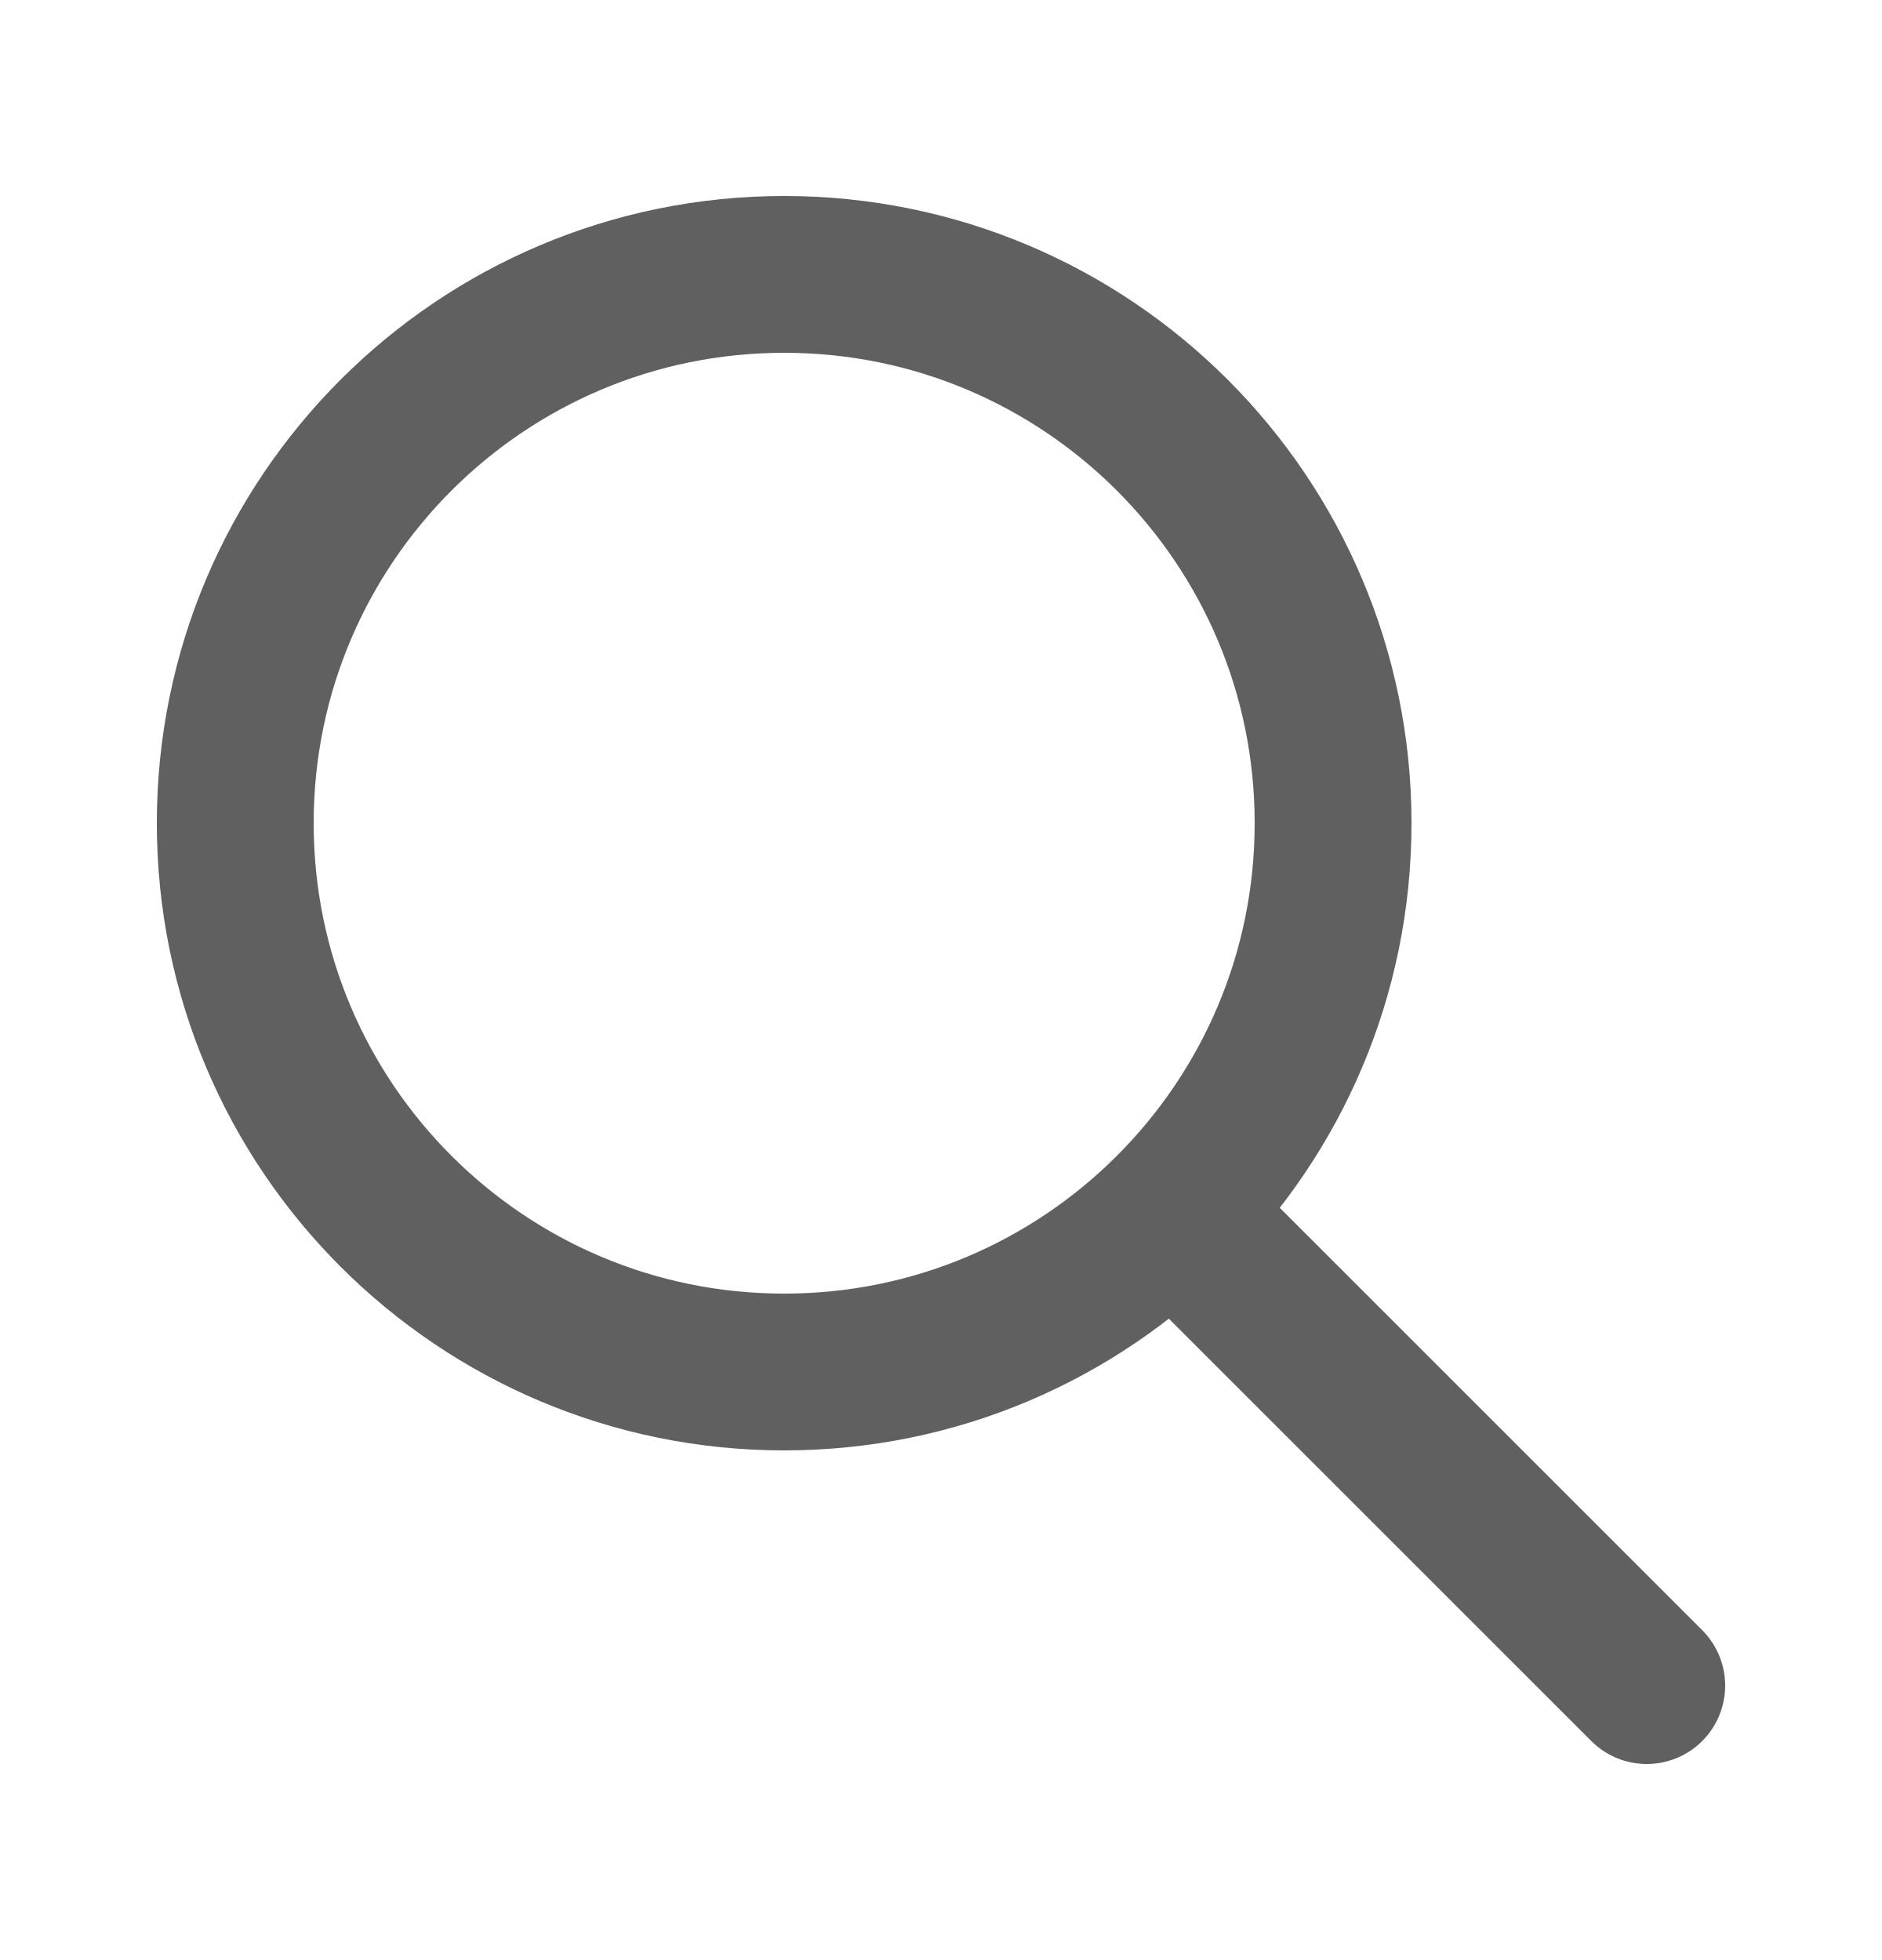
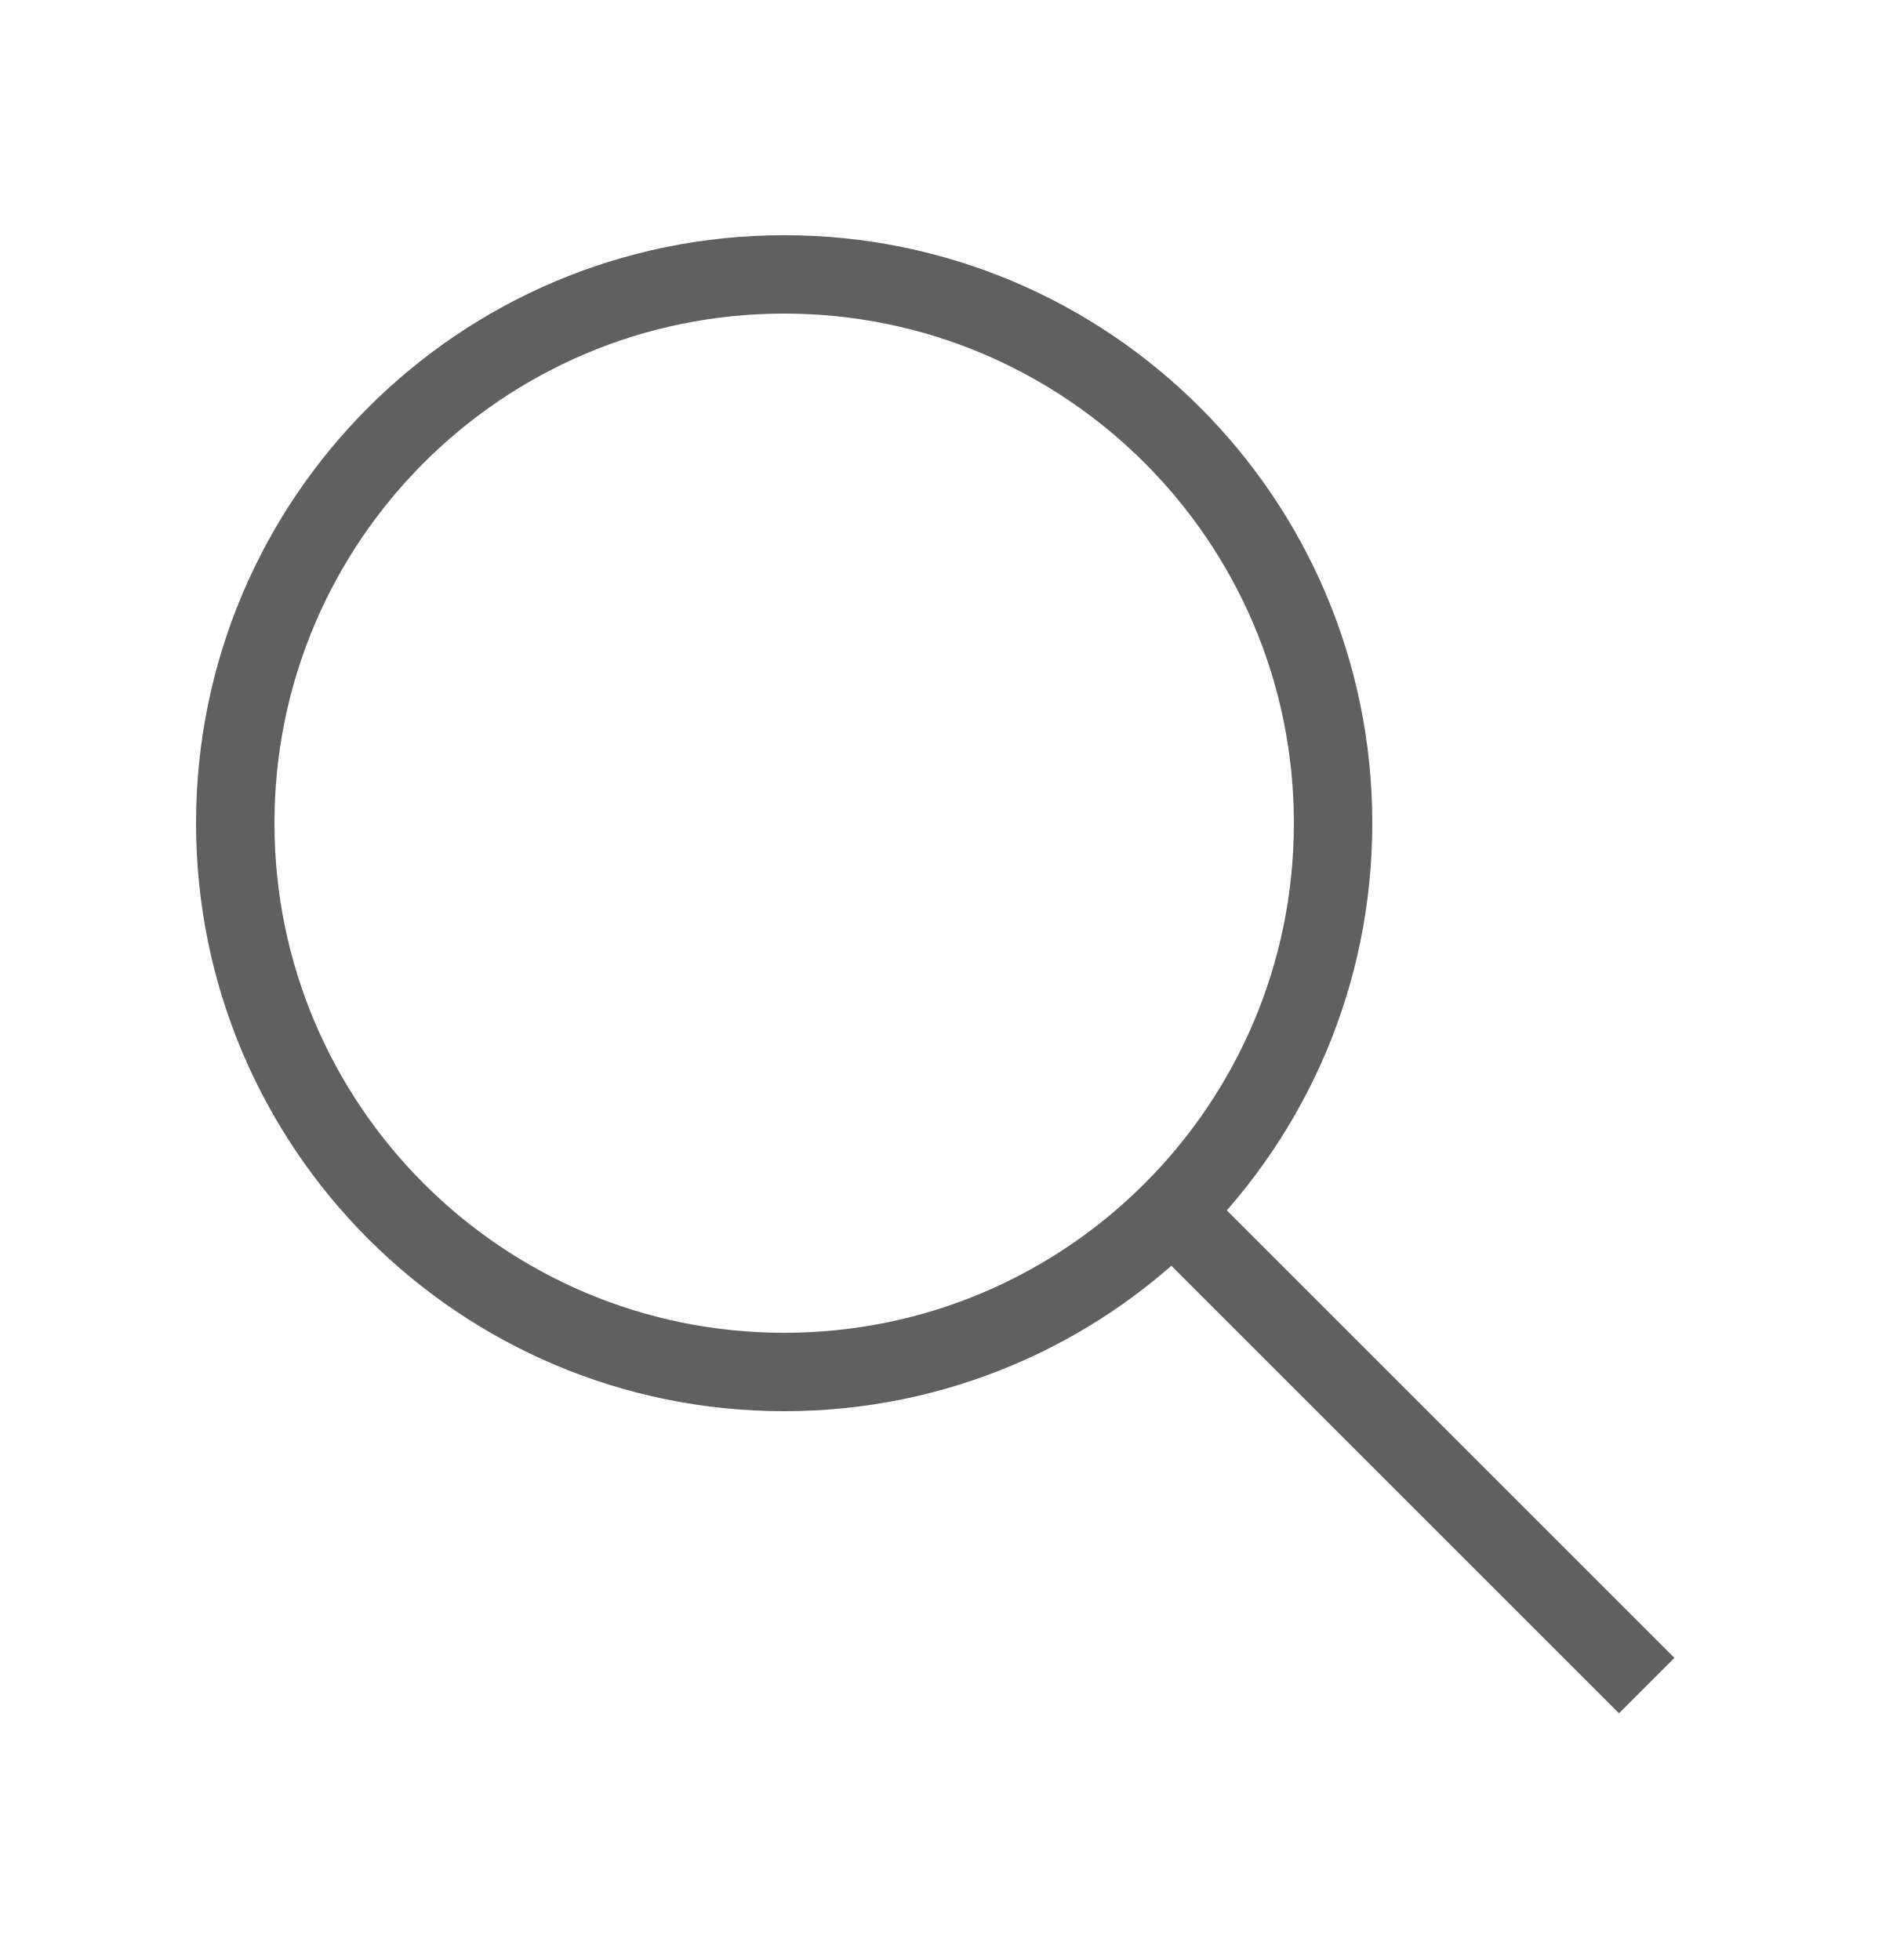
<svg xmlns="http://www.w3.org/2000/svg" width="24" height="25" viewBox="0 0 24 25" fill="none">
-   <path d="M21 21.5L15 15.5M17 10.5C17 14.366 13.866 17.5 10 17.5C6.134 17.5 3 14.366 3 10.5C3 6.634 6.134 3.5 10 3.5C13.866 3.5 17 6.634 17 10.5Z" stroke="#606060" stroke-width="2" stroke-linecap="round" stroke-linejoin="round" />
+   <path d="M21 21.5L15 15.5M17 10.5C17 14.366 13.866 17.5 10 17.5C6.134 17.5 3 14.366 3 10.5C3 6.634 6.134 3.5 10 3.5C13.866 3.5 17 6.634 17 10.5Z" stroke="#606060" strokeWidth="2" strokeLinecap="round" strokeLinejoin="round" />
</svg>
